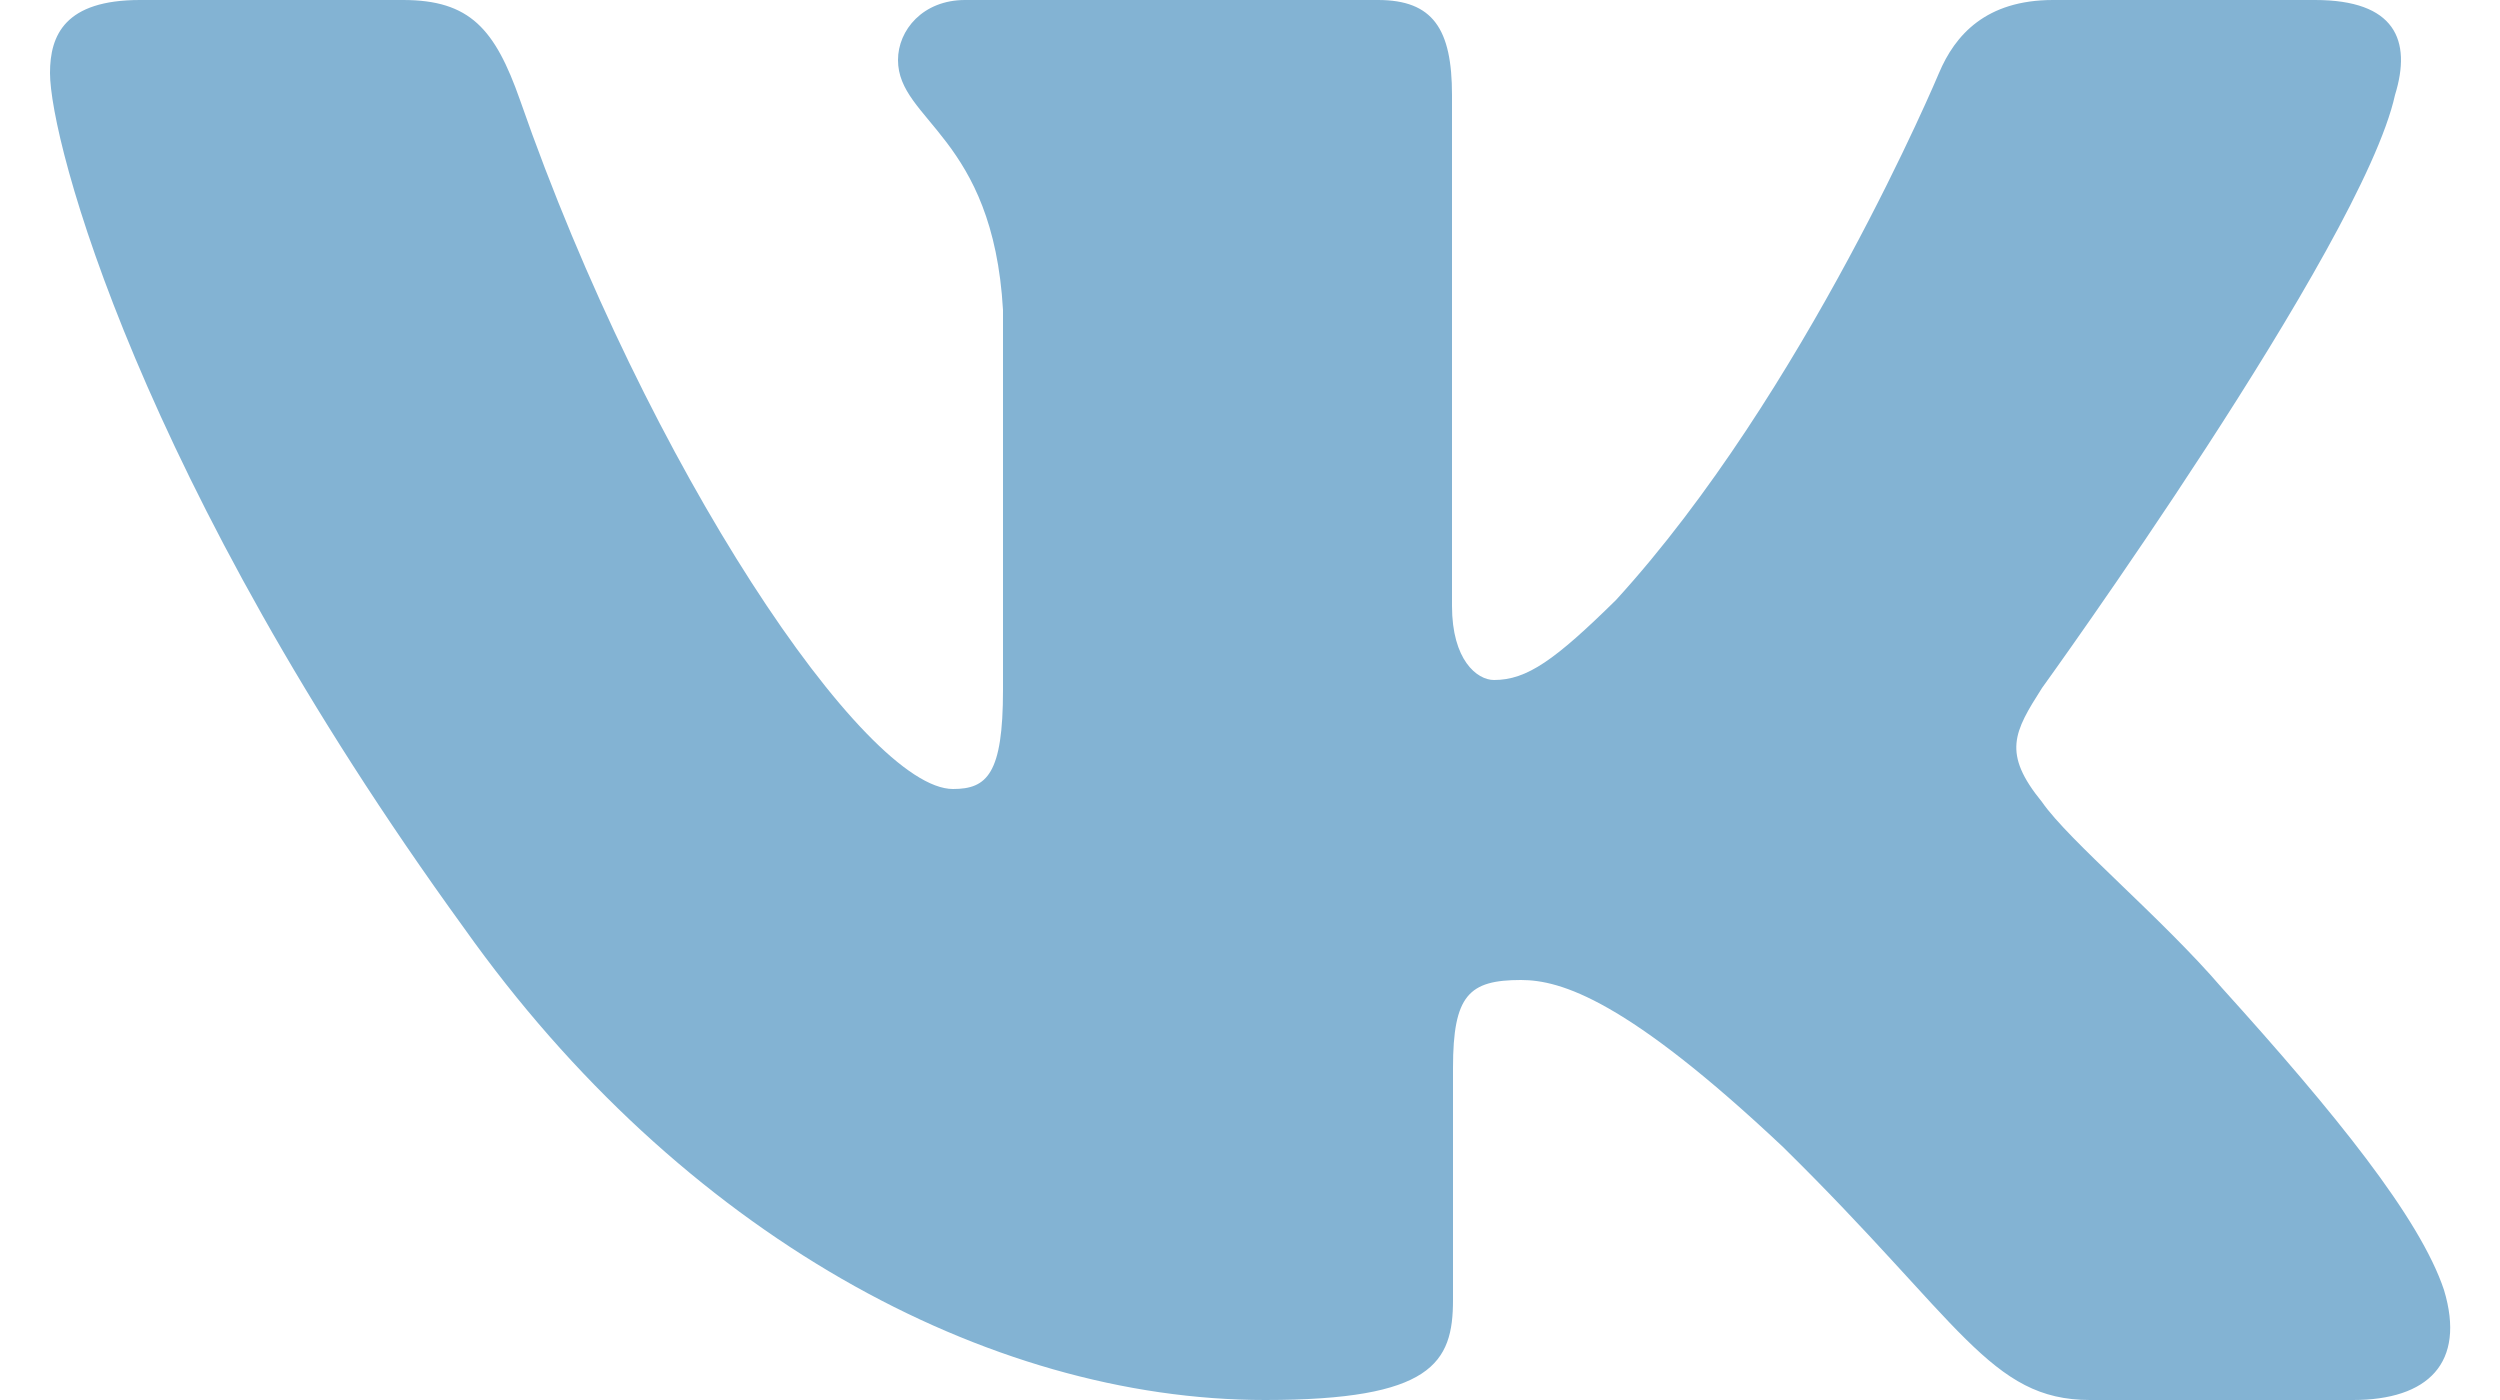
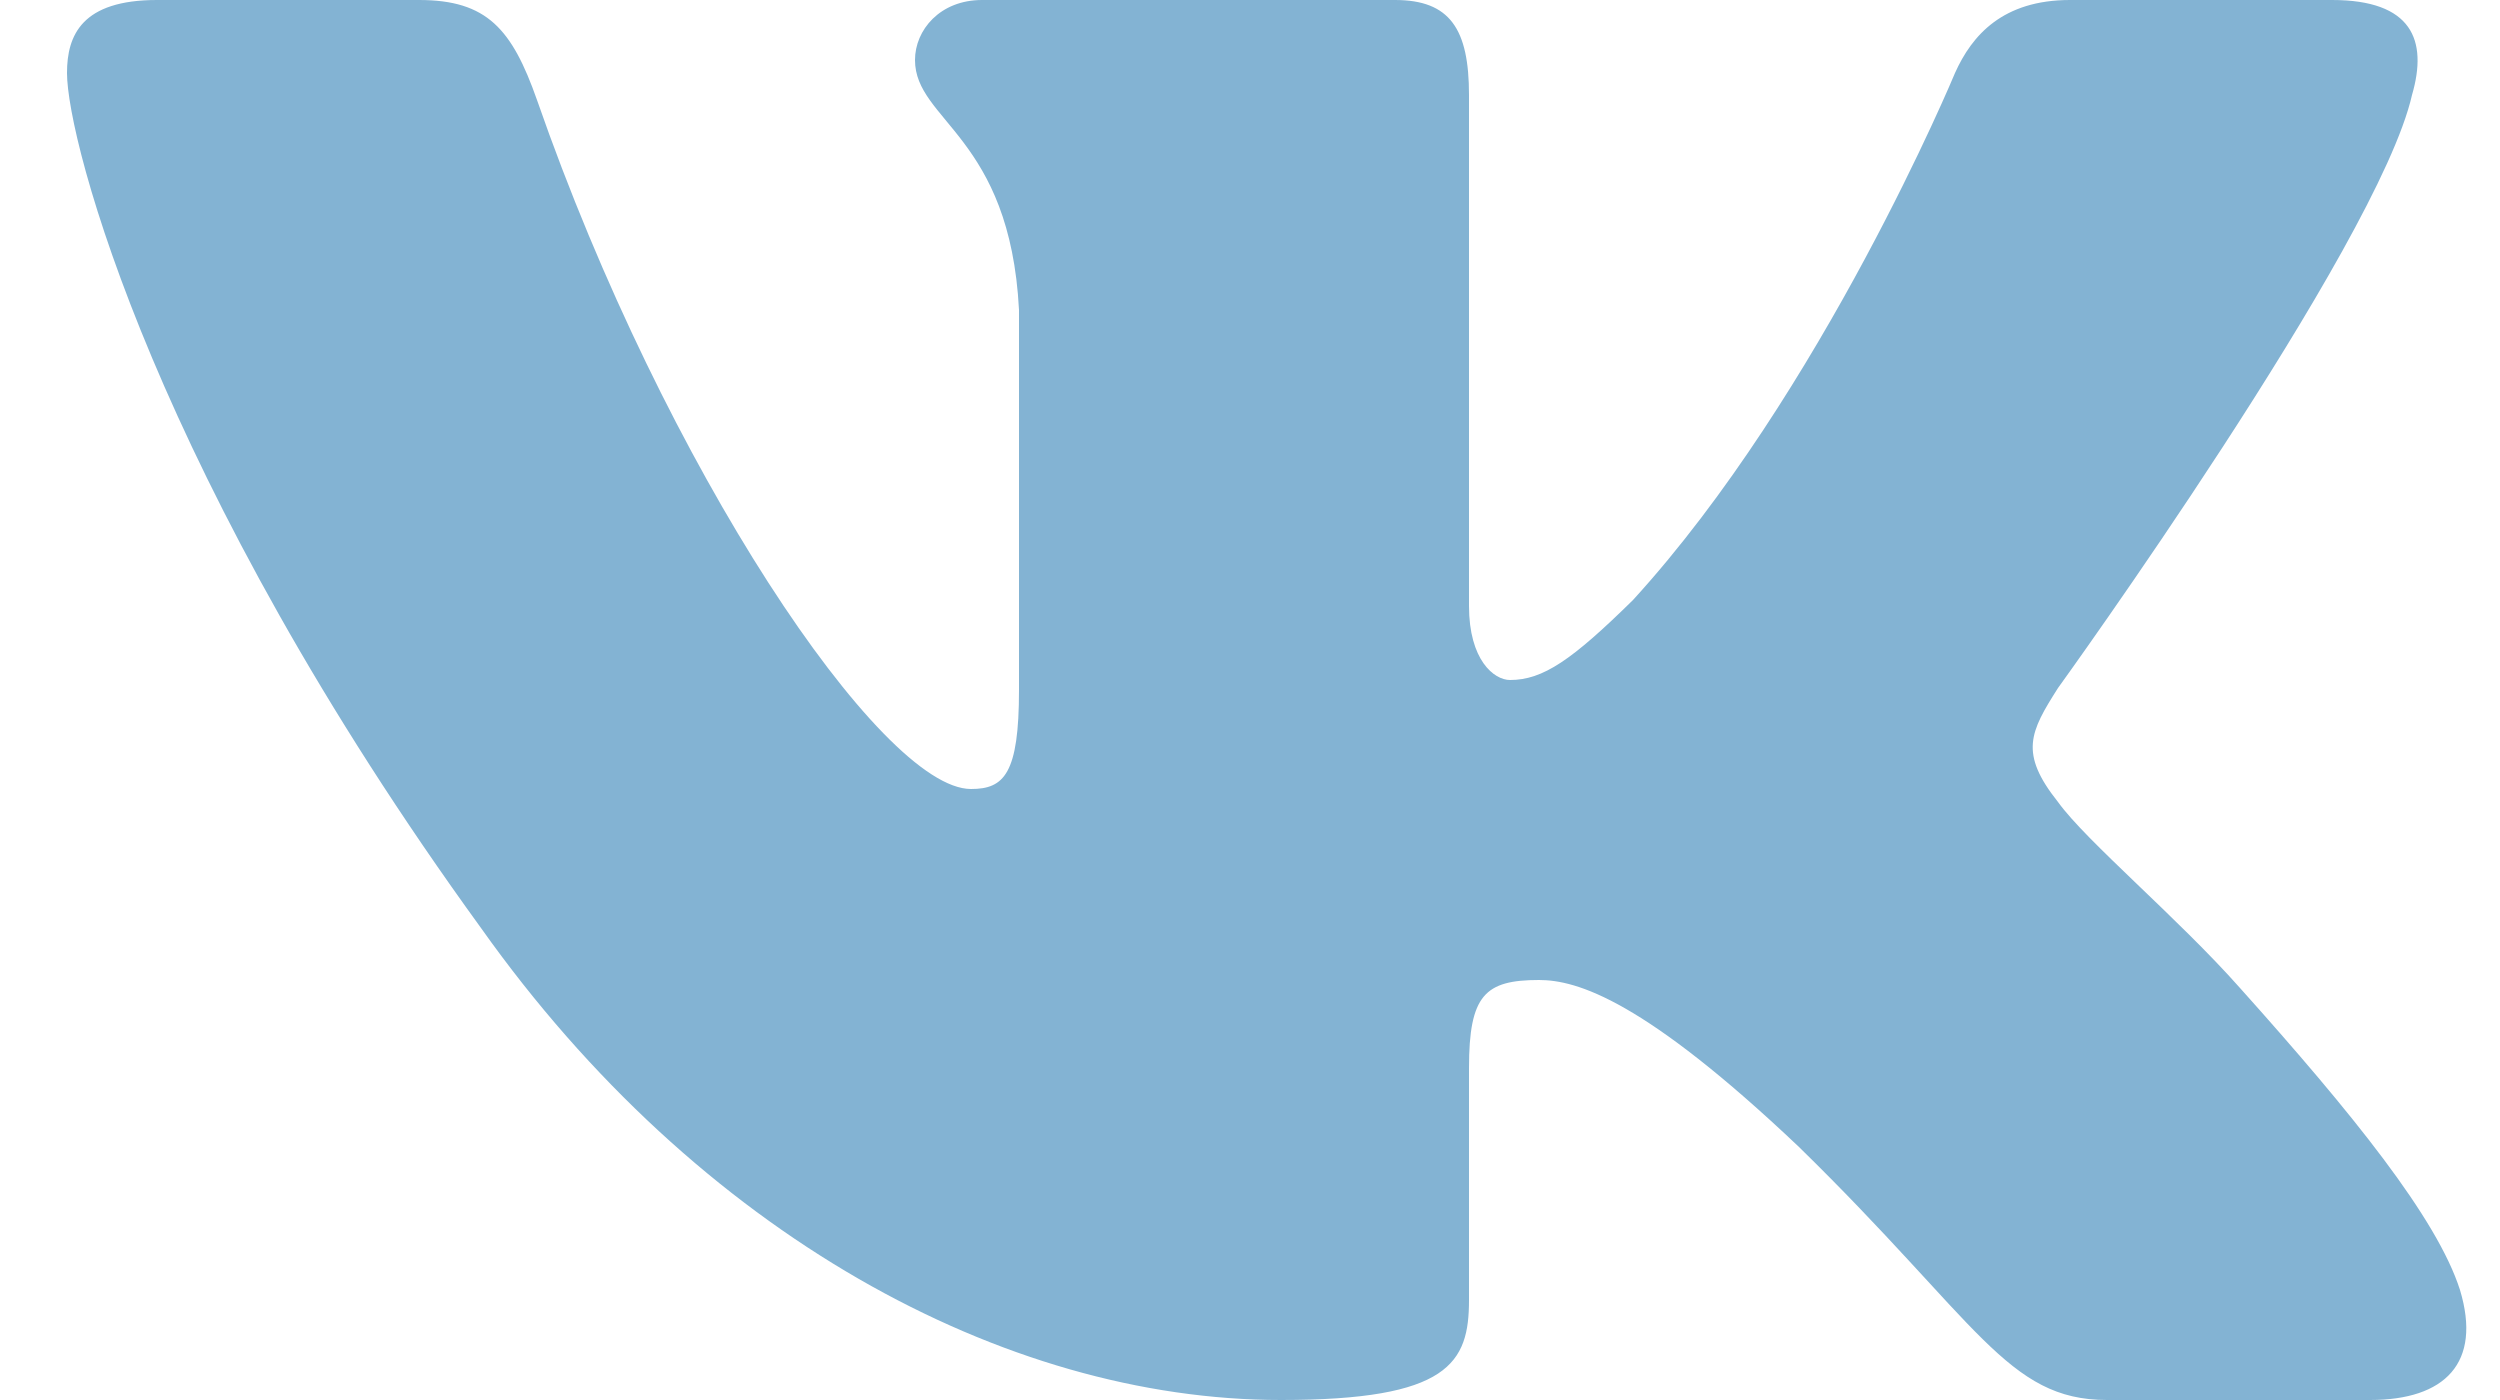
- <svg xmlns="http://www.w3.org/2000/svg" width="25" height="14" fill="none">
-   <path fill-rule="evenodd" clip-rule="evenodd" d="M23.95.95c.17-.55 0-.95-.8-.95h-2.62c-.67 0-.98.35-1.14.73 0 0-1.34 3.2-3.23 5.27-.61.6-.89.8-1.22.8-.17 0-.42-.2-.42-.74V.95c0-.66-.19-.95-.74-.95H9.65c-.42 0-.67.3-.67.6 0 .61.95.76 1.05 2.5v3.8c0 .84-.16.99-.5.99-.88 0-3.05-3.21-4.33-6.89-.25-.71-.5-1-1.17-1H1.4C.65 0 .5.35.5.73c0 .68.89 4.07 4.14 8.55C6.81 12.34 9.87 14 12.65 14c1.67 0 1.88-.37 1.88-1v-2.32c0-.73.16-.88.68-.88.4 0 1.06.2 2.62 1.67C19.61 13.22 19.9 14 20.9 14h2.63c.75 0 1.13-.37.91-1.1-.24-.72-1.09-1.77-2.22-3.02-.6-.7-1.53-1.47-1.8-1.86-.4-.49-.28-.7 0-1.14 0 0 3.2-4.43 3.53-5.93Z" fill="#83B3D3" />
+ <svg xmlns="http://www.w3.org/2000/svg" width="25" height="14" viewBox="0 0 25 14" fill="none">
+   <path fill-rule="evenodd" clip-rule="evenodd" d="M24.12.95c.16-.55 0-.95-.8-.95H20.7c-.67 0-.98.35-1.15.73 0 0-1.33 3.2-3.22 5.27-.61.6-.9.8-1.23.8-.16 0-.41-.2-.41-.74V.95c0-.66-.19-.95-.74-.95H9.82c-.42 0-.67.3-.67.6 0 .61.95.76 1.04 2.5v3.8c0 .84-.15.99-.48.99-.9 0-3.06-3.21-4.34-6.89-.25-.71-.5-1-1.18-1H1.57c-.75 0-.9.35-.9.73 0 .68.89 4.07 4.14 8.55 2.17 3.06 5.23 4.72 8 4.72 1.68 0 1.88-.37 1.88-1v-2.32c0-.73.16-.88.7-.88.38 0 1.05.2 2.6 1.67 1.79 1.75 2.08 2.53 3.08 2.53h2.63c.75 0 1.12-.37.9-1.1-.23-.72-1.08-1.77-2.2-3.02-.62-.7-1.54-1.47-1.82-1.86-.39-.49-.28-.7 0-1.14 0 0 3.2-4.43 3.54-5.93Z" fill="#83B3D3" />
</svg>
